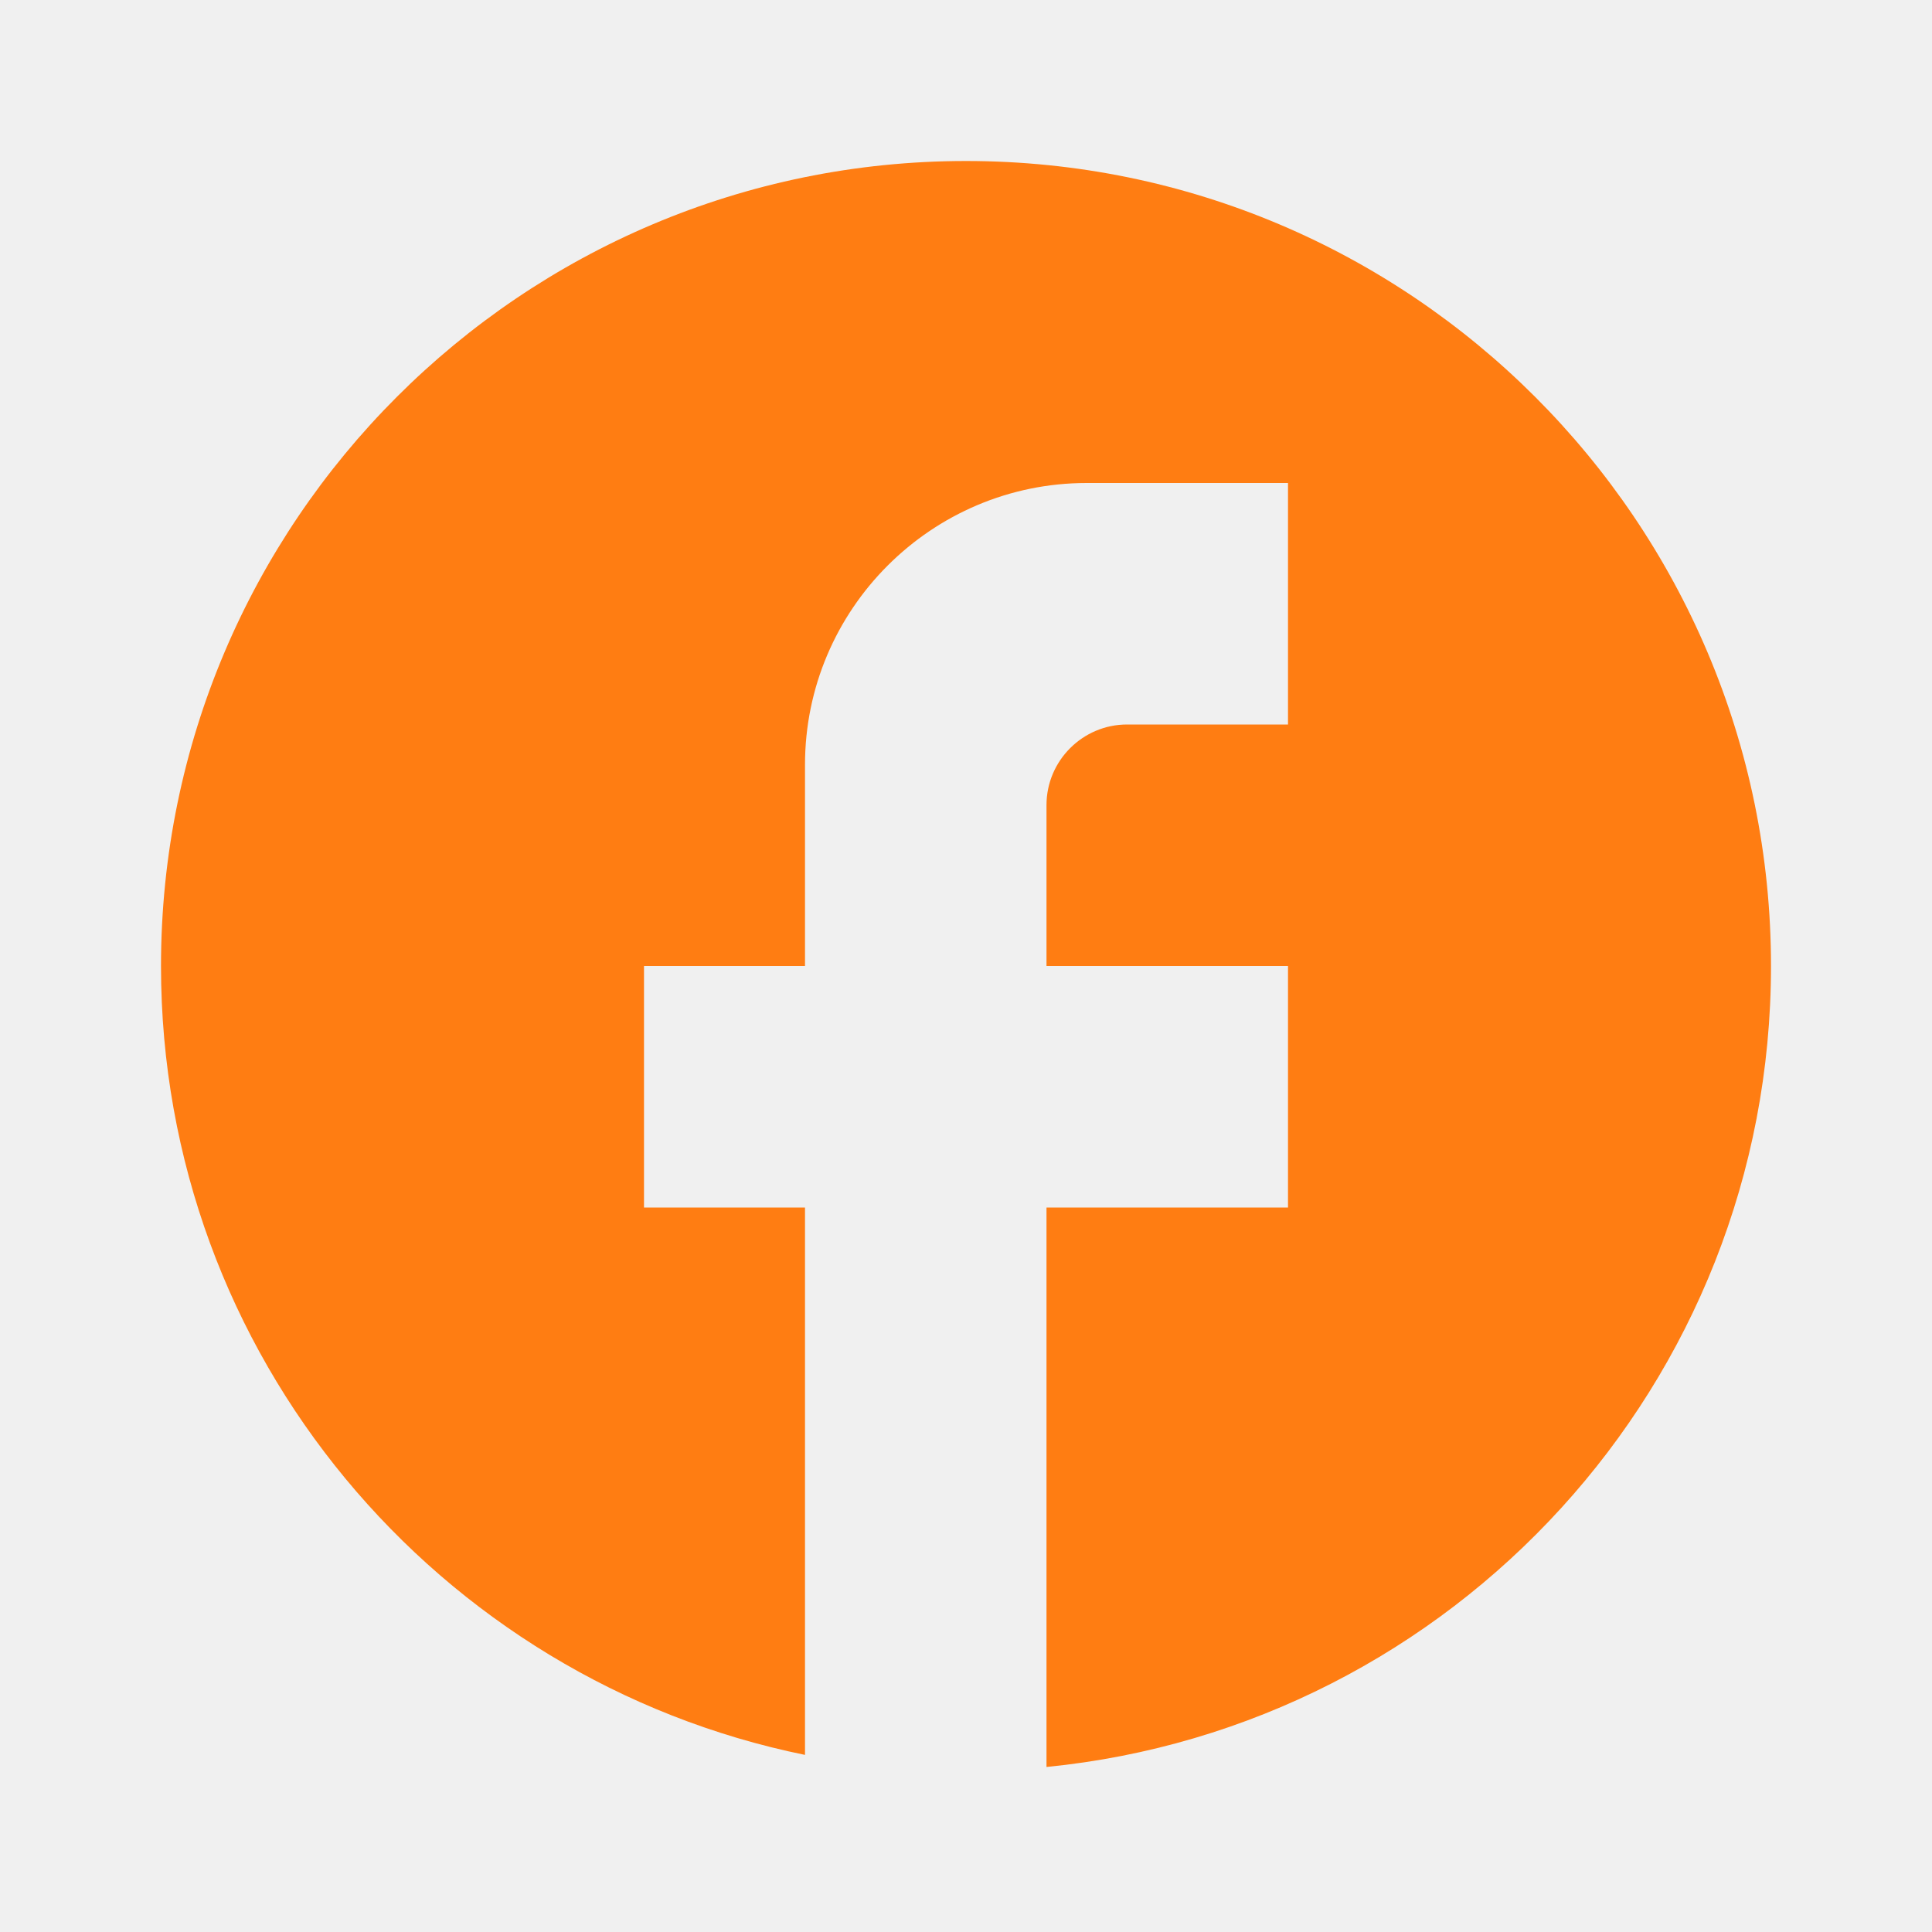
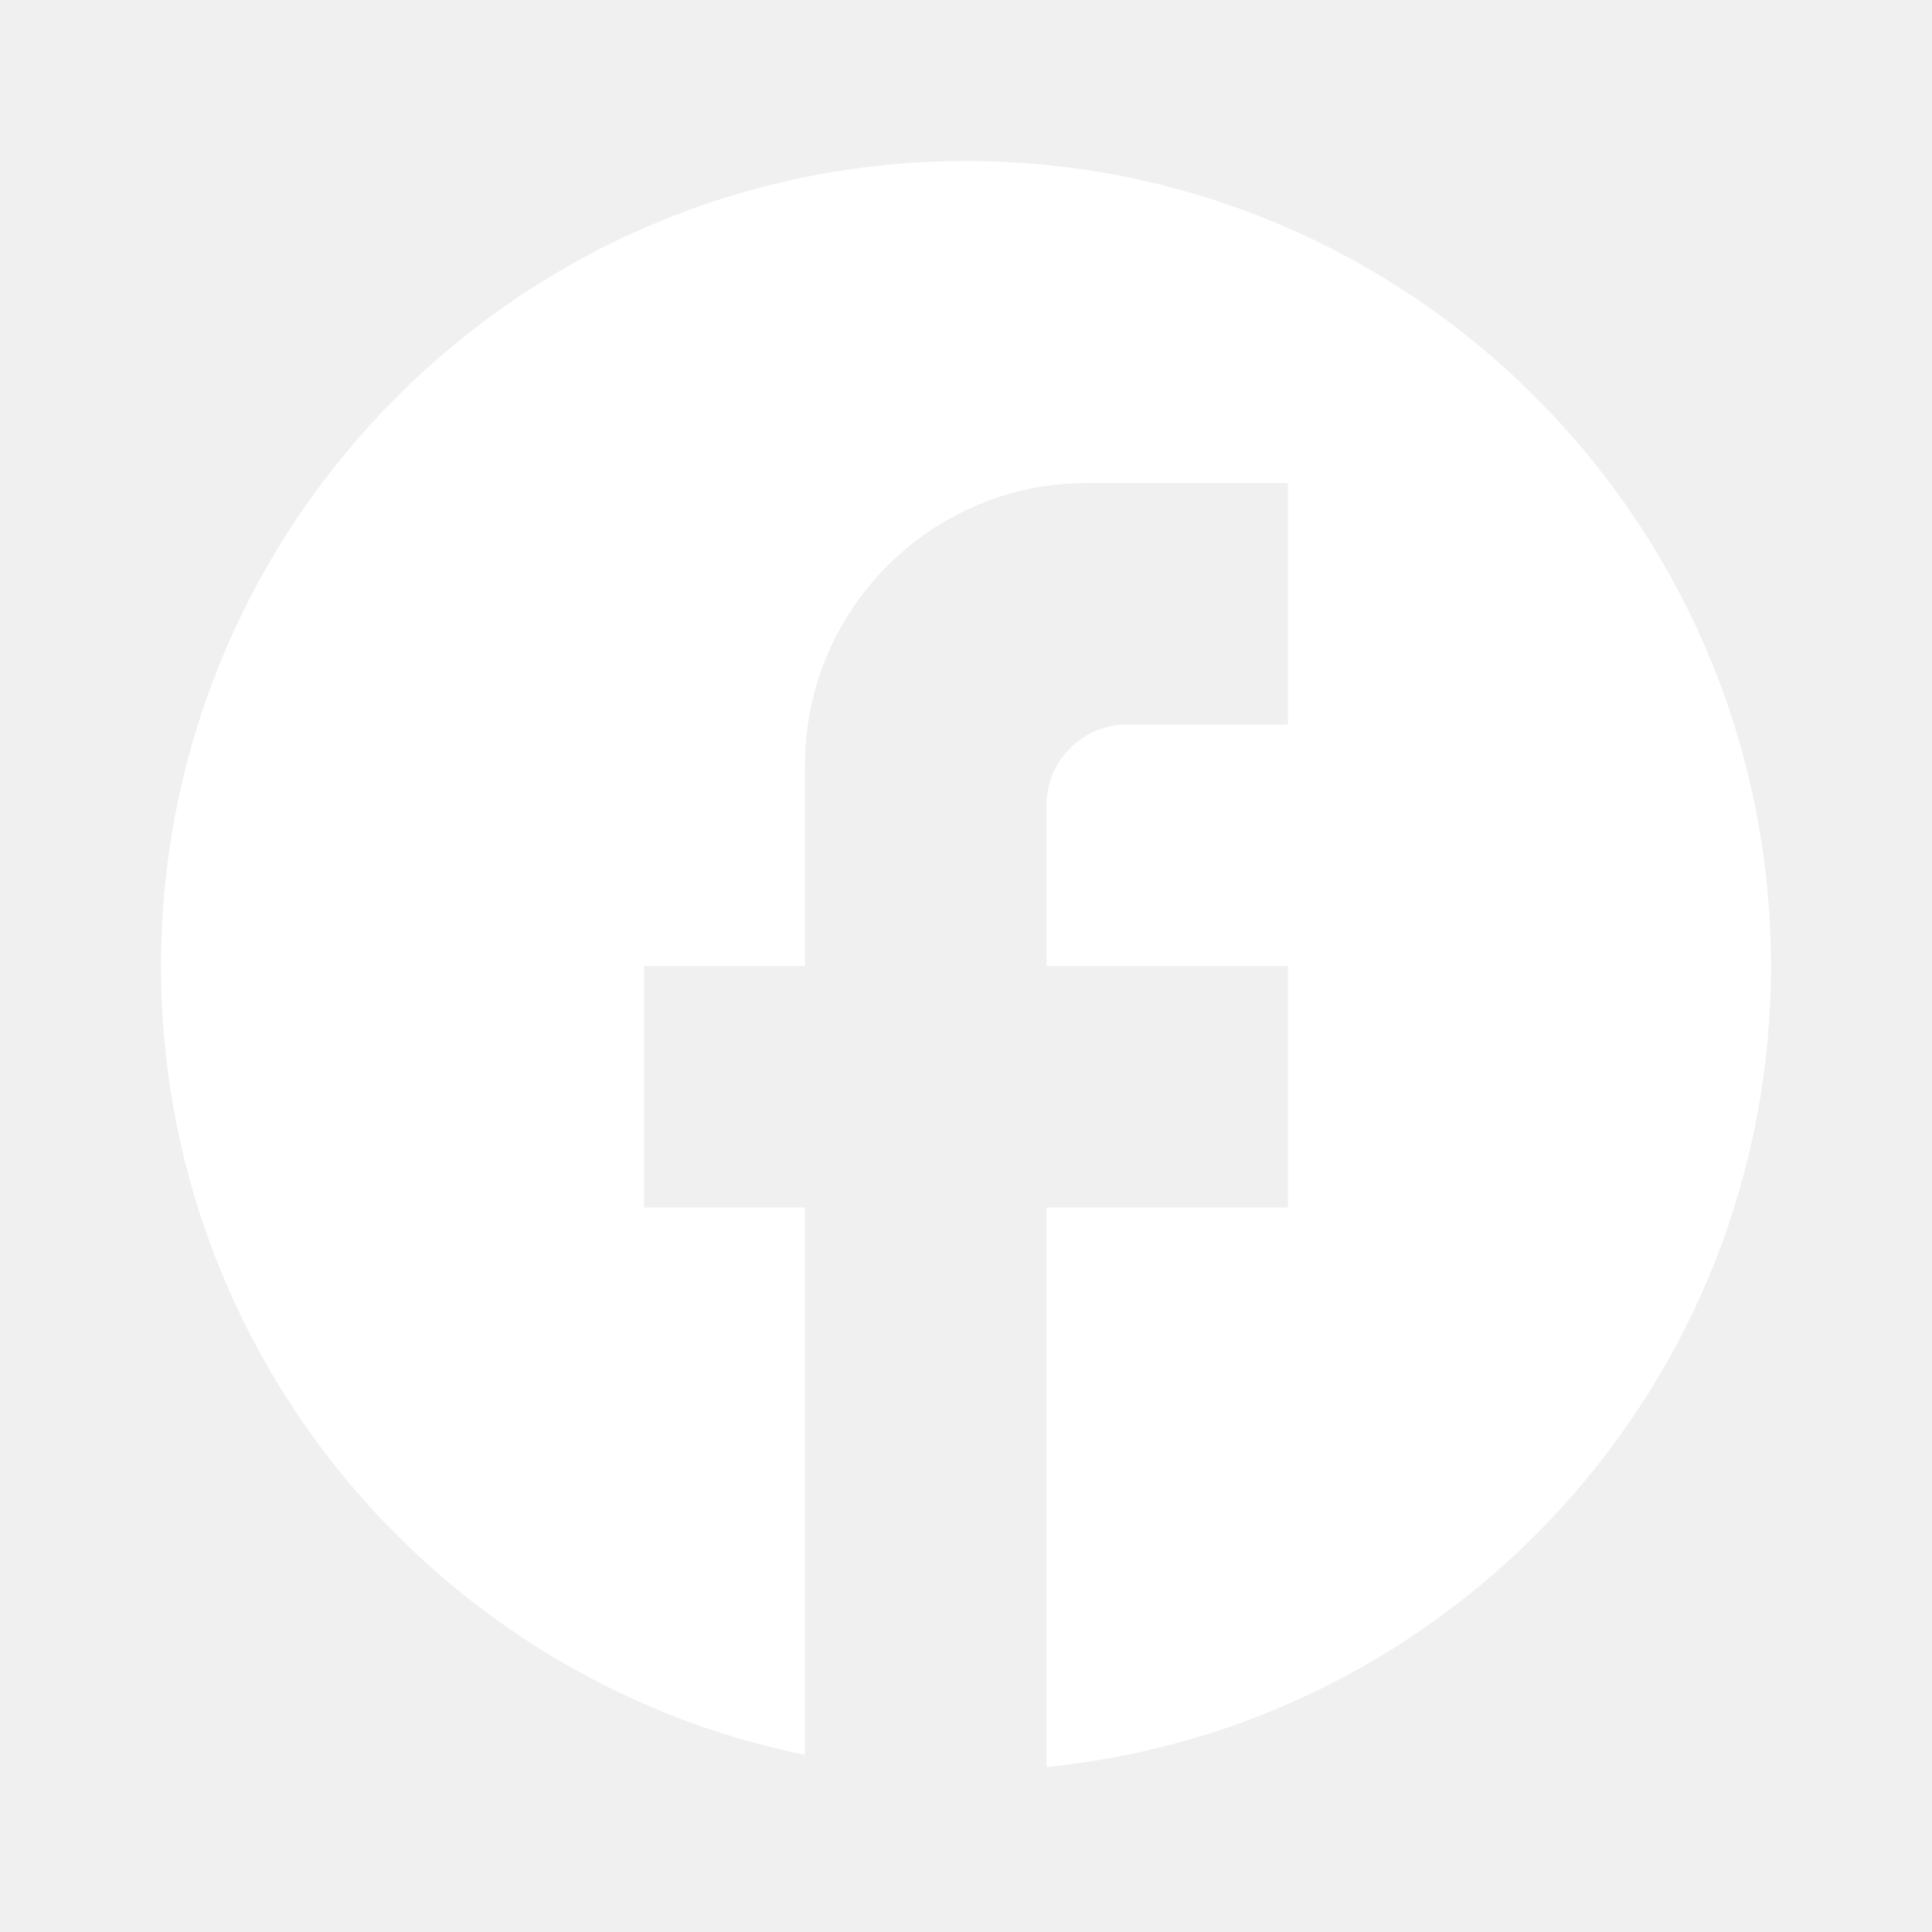
<svg xmlns="http://www.w3.org/2000/svg" width="24" height="24" viewBox="0 0 24 24" fill="none">
  <g id="ic:baseline-facebook">
-     <path id="Vector" d="M22 12C22 6.48 17.52 2 12 2C6.48 2 2 6.48 2 12C2 16.84 5.44 20.87 10 21.8V15H8V12H10V9.5C10 7.57 11.57 6 13.5 6H16V9H14C13.45 9 13 9.45 13 10V12H16V15H13V21.95C18.05 21.45 22 17.19 22 12Z" fill="#FF7D12" />
+     <path id="Vector" d="M22 12C22 6.48 17.52 2 12 2C6.48 2 2 6.48 2 12C2 16.84 5.44 20.87 10 21.8V15H8V12H10V9.5C10 7.57 11.57 6 13.5 6H16V9H14C13.45 9 13 9.45 13 10V12H16V15H13V21.95C18.05 21.45 22 17.19 22 12Z" fill="white" />
  </g>
</svg>
